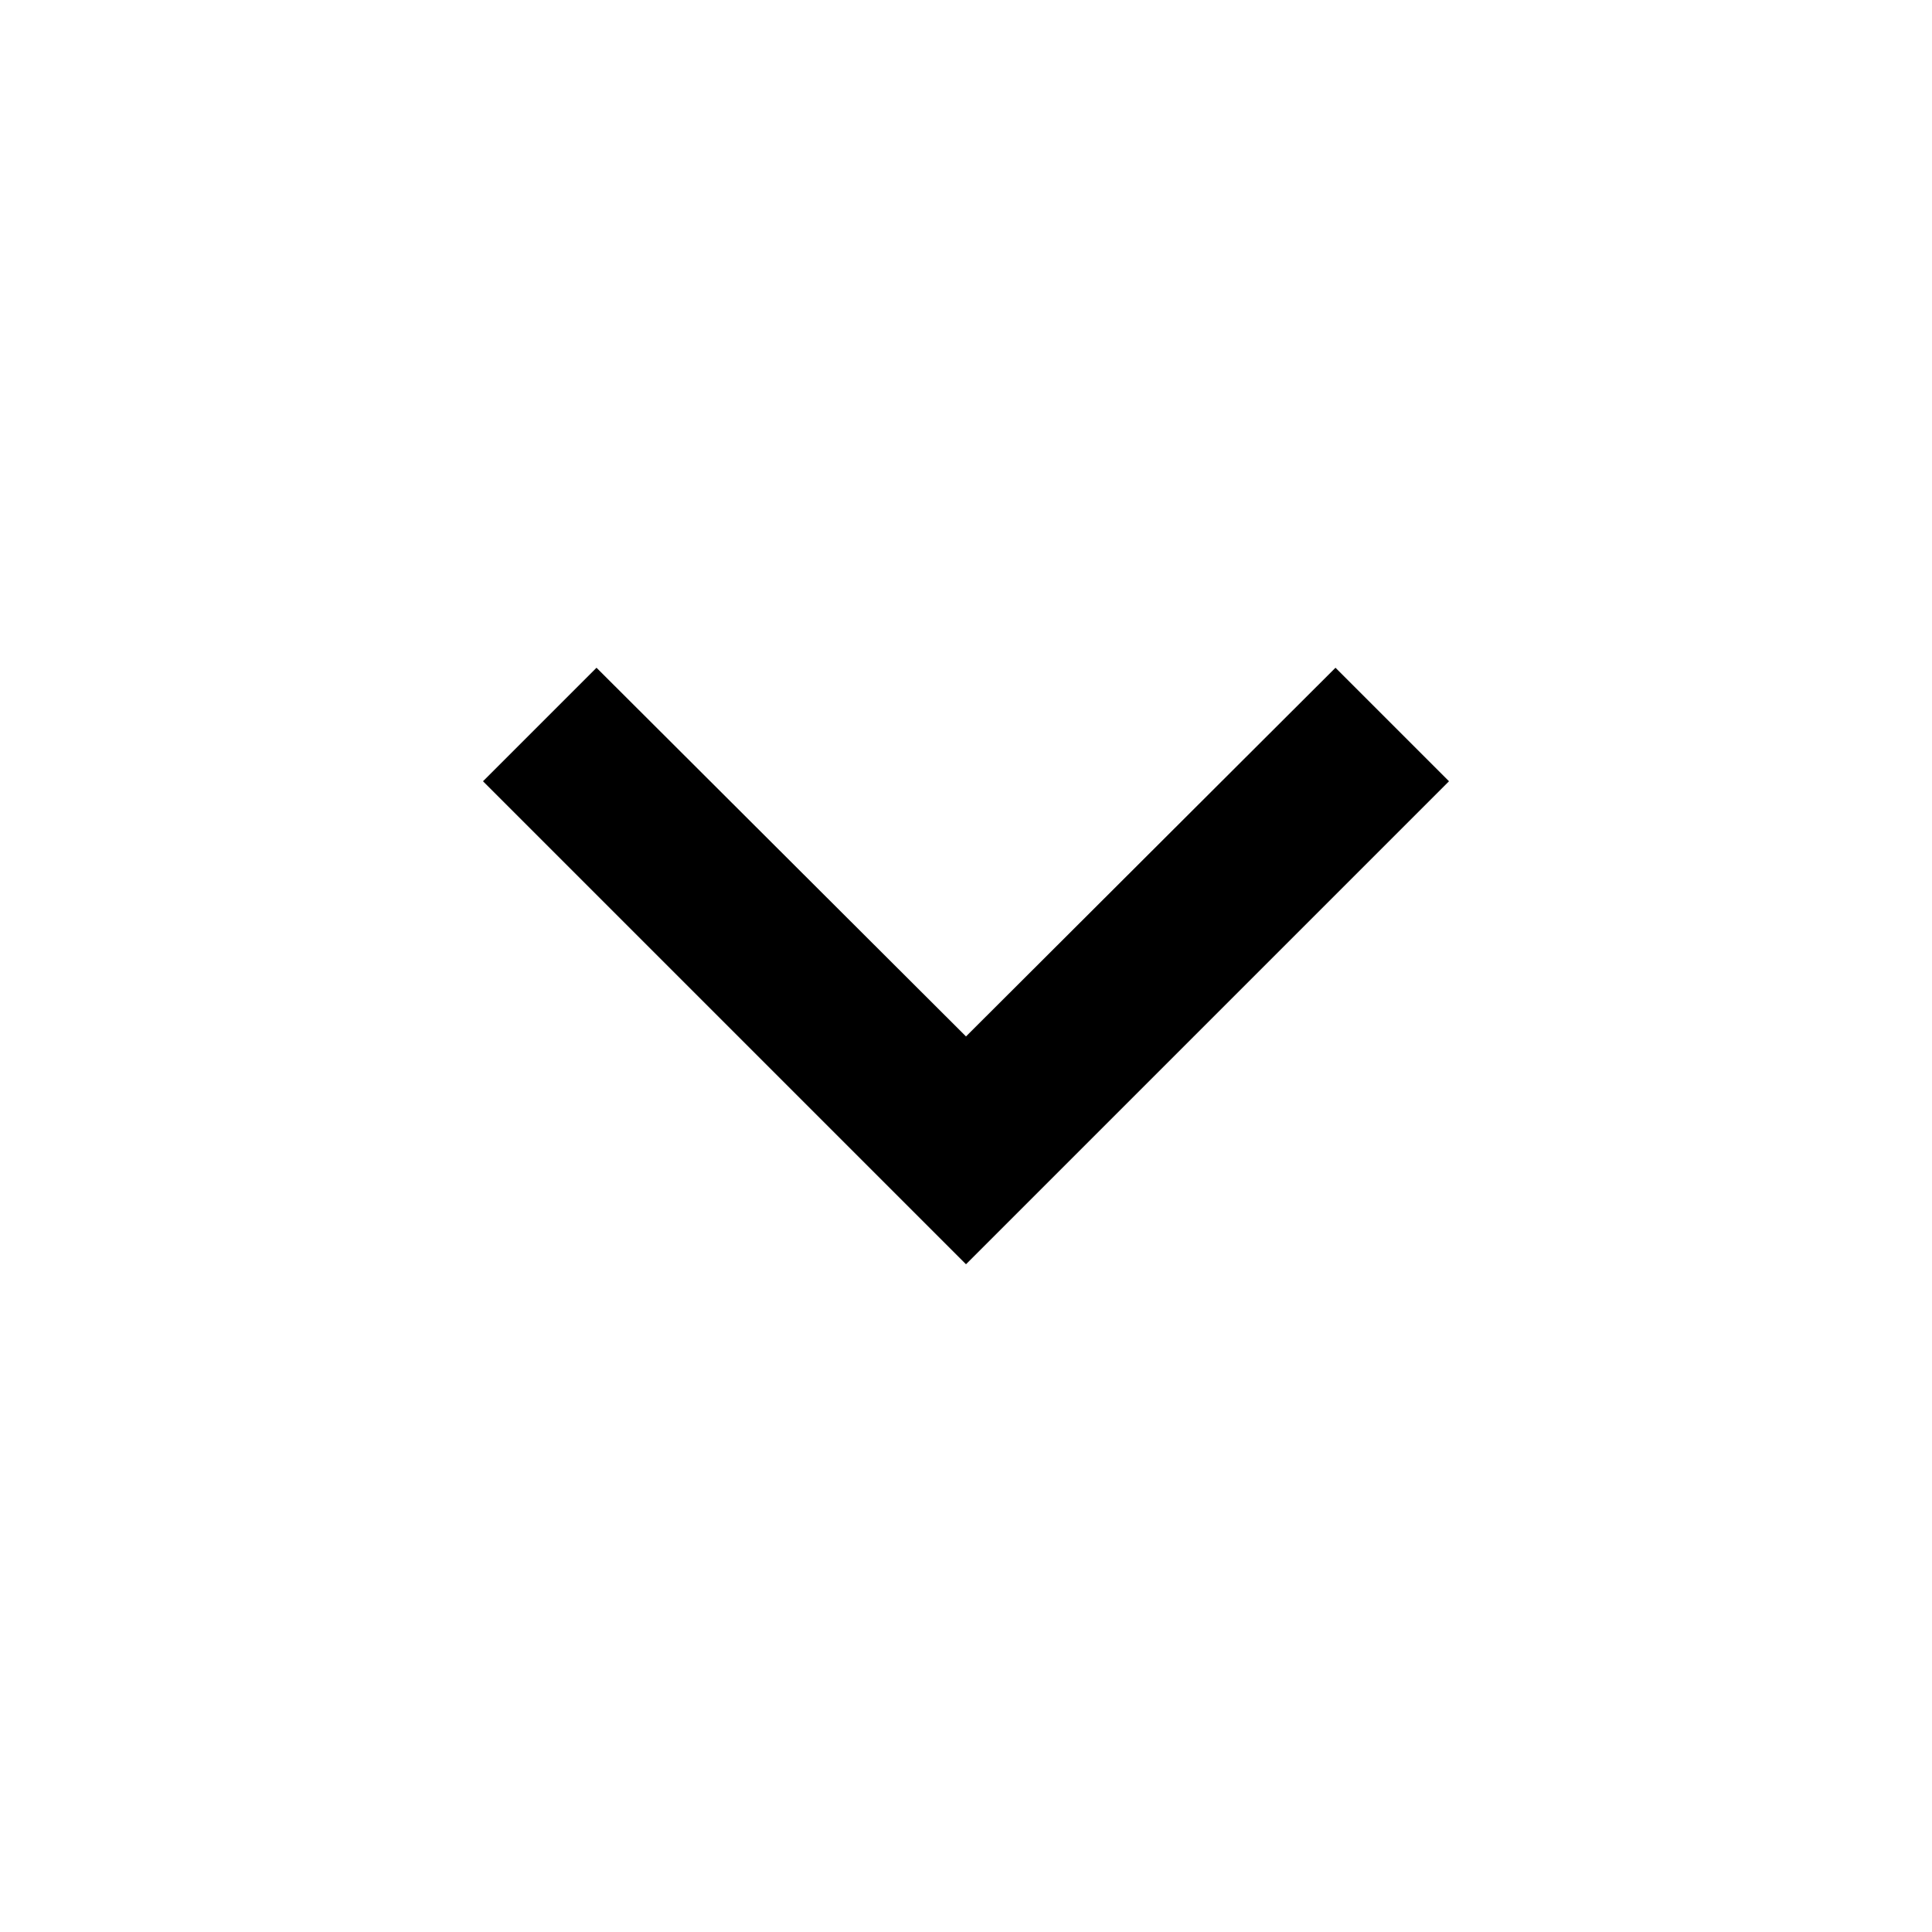
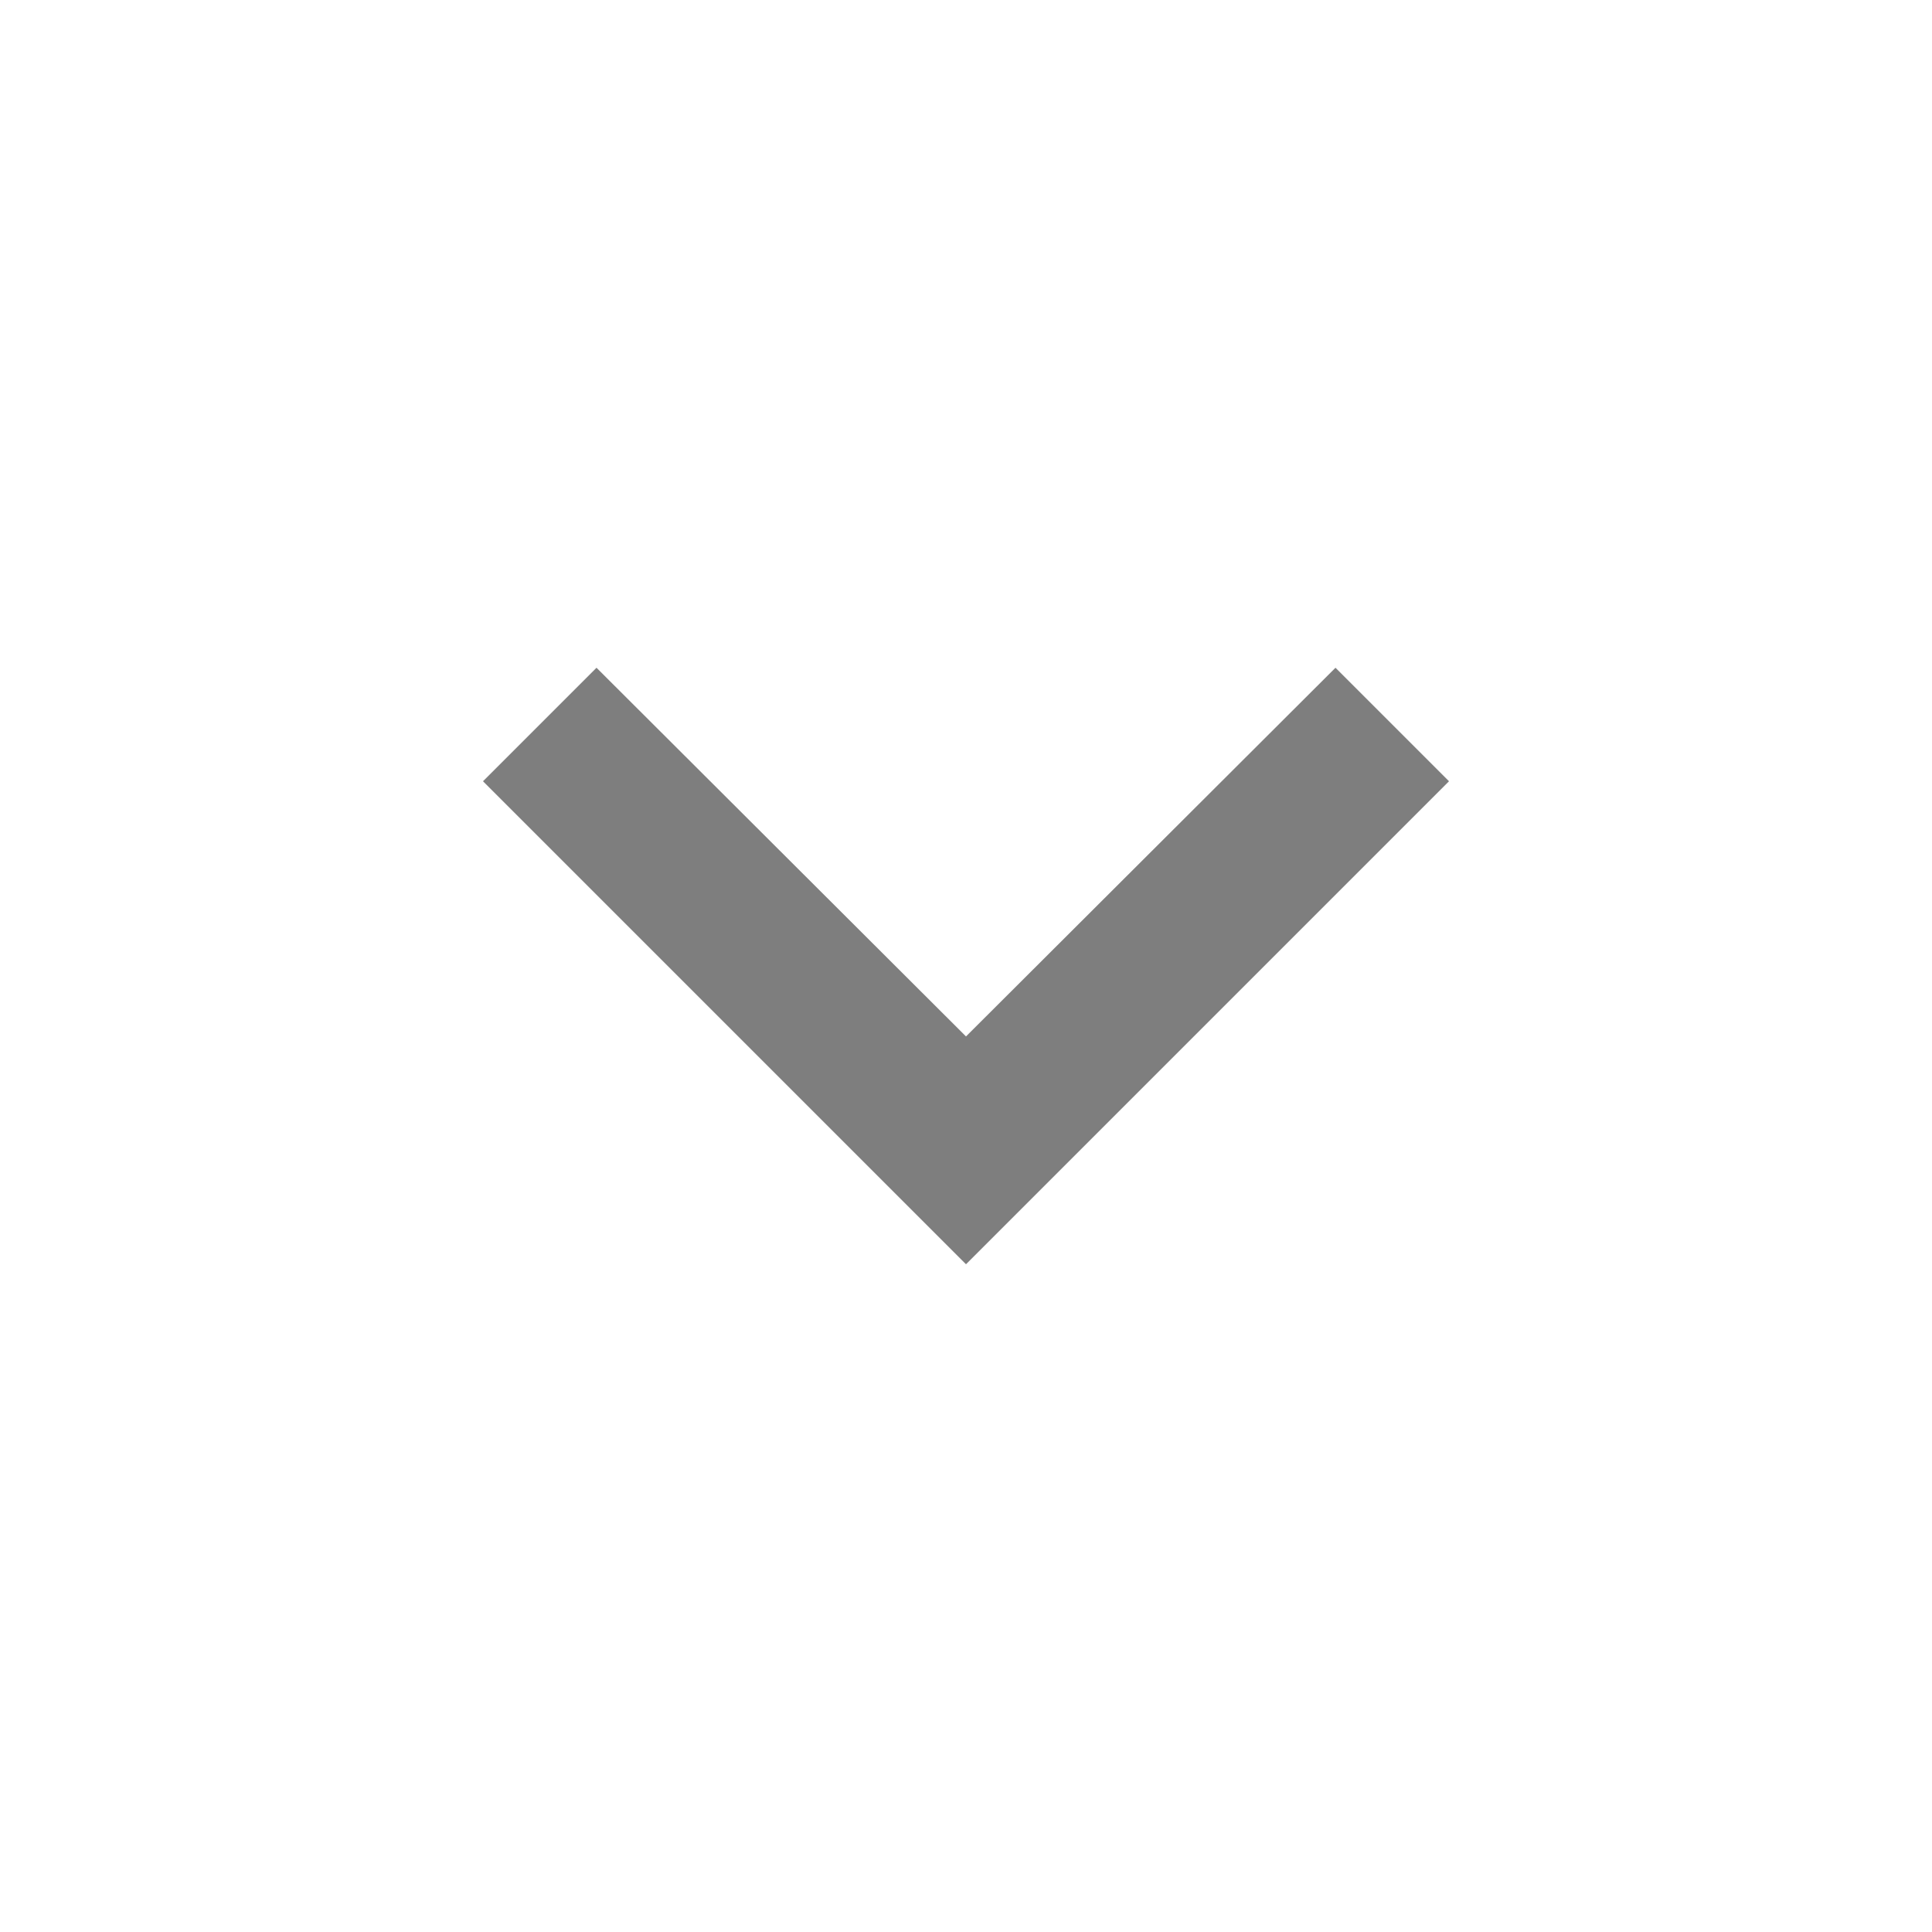
<svg xmlns="http://www.w3.org/2000/svg" width="24" height="24" viewBox="0 0 24 24" fill="none">
-   <path d="M16.59 8.295L12 12.875L7.41 8.295L6 9.705L12 15.705L18 9.705L16.59 8.295Z" fill="black" />
+   <path d="M16.59 8.295L12 12.875L7.41 8.295L6 9.705L12 15.705L18 9.705L16.59 8.295Z" fill="#7E7E7E" />
</svg>
